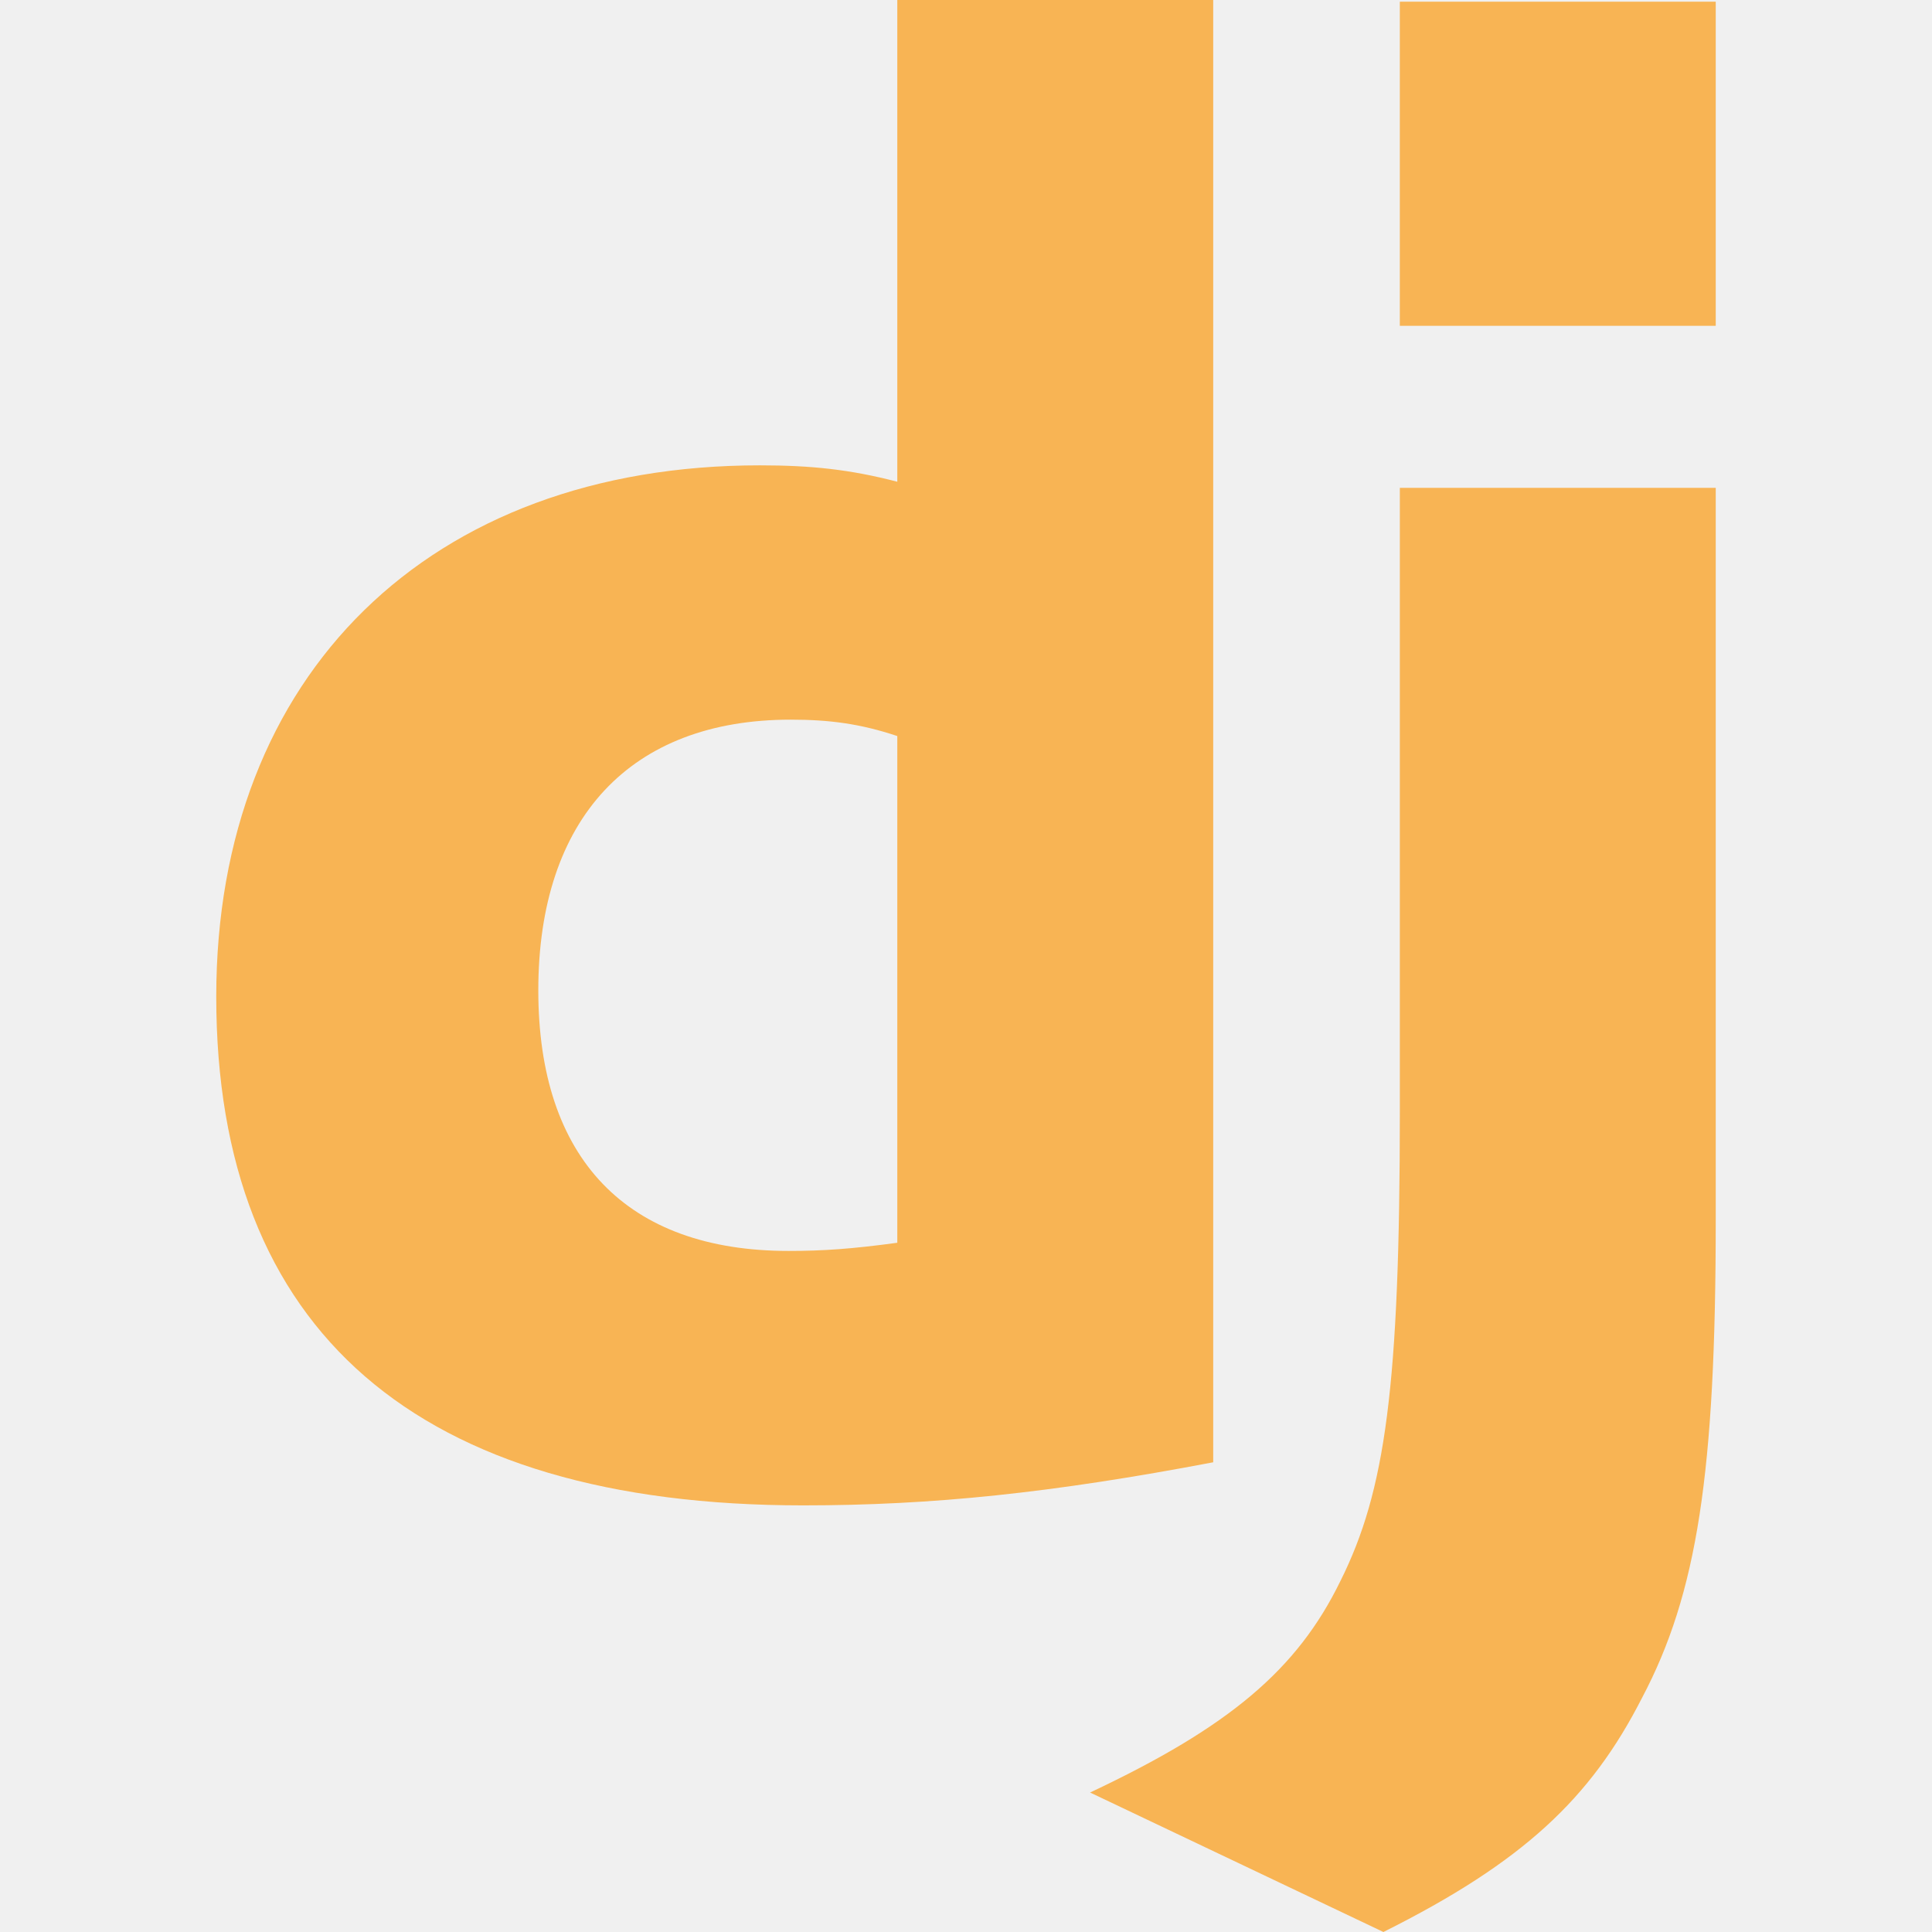
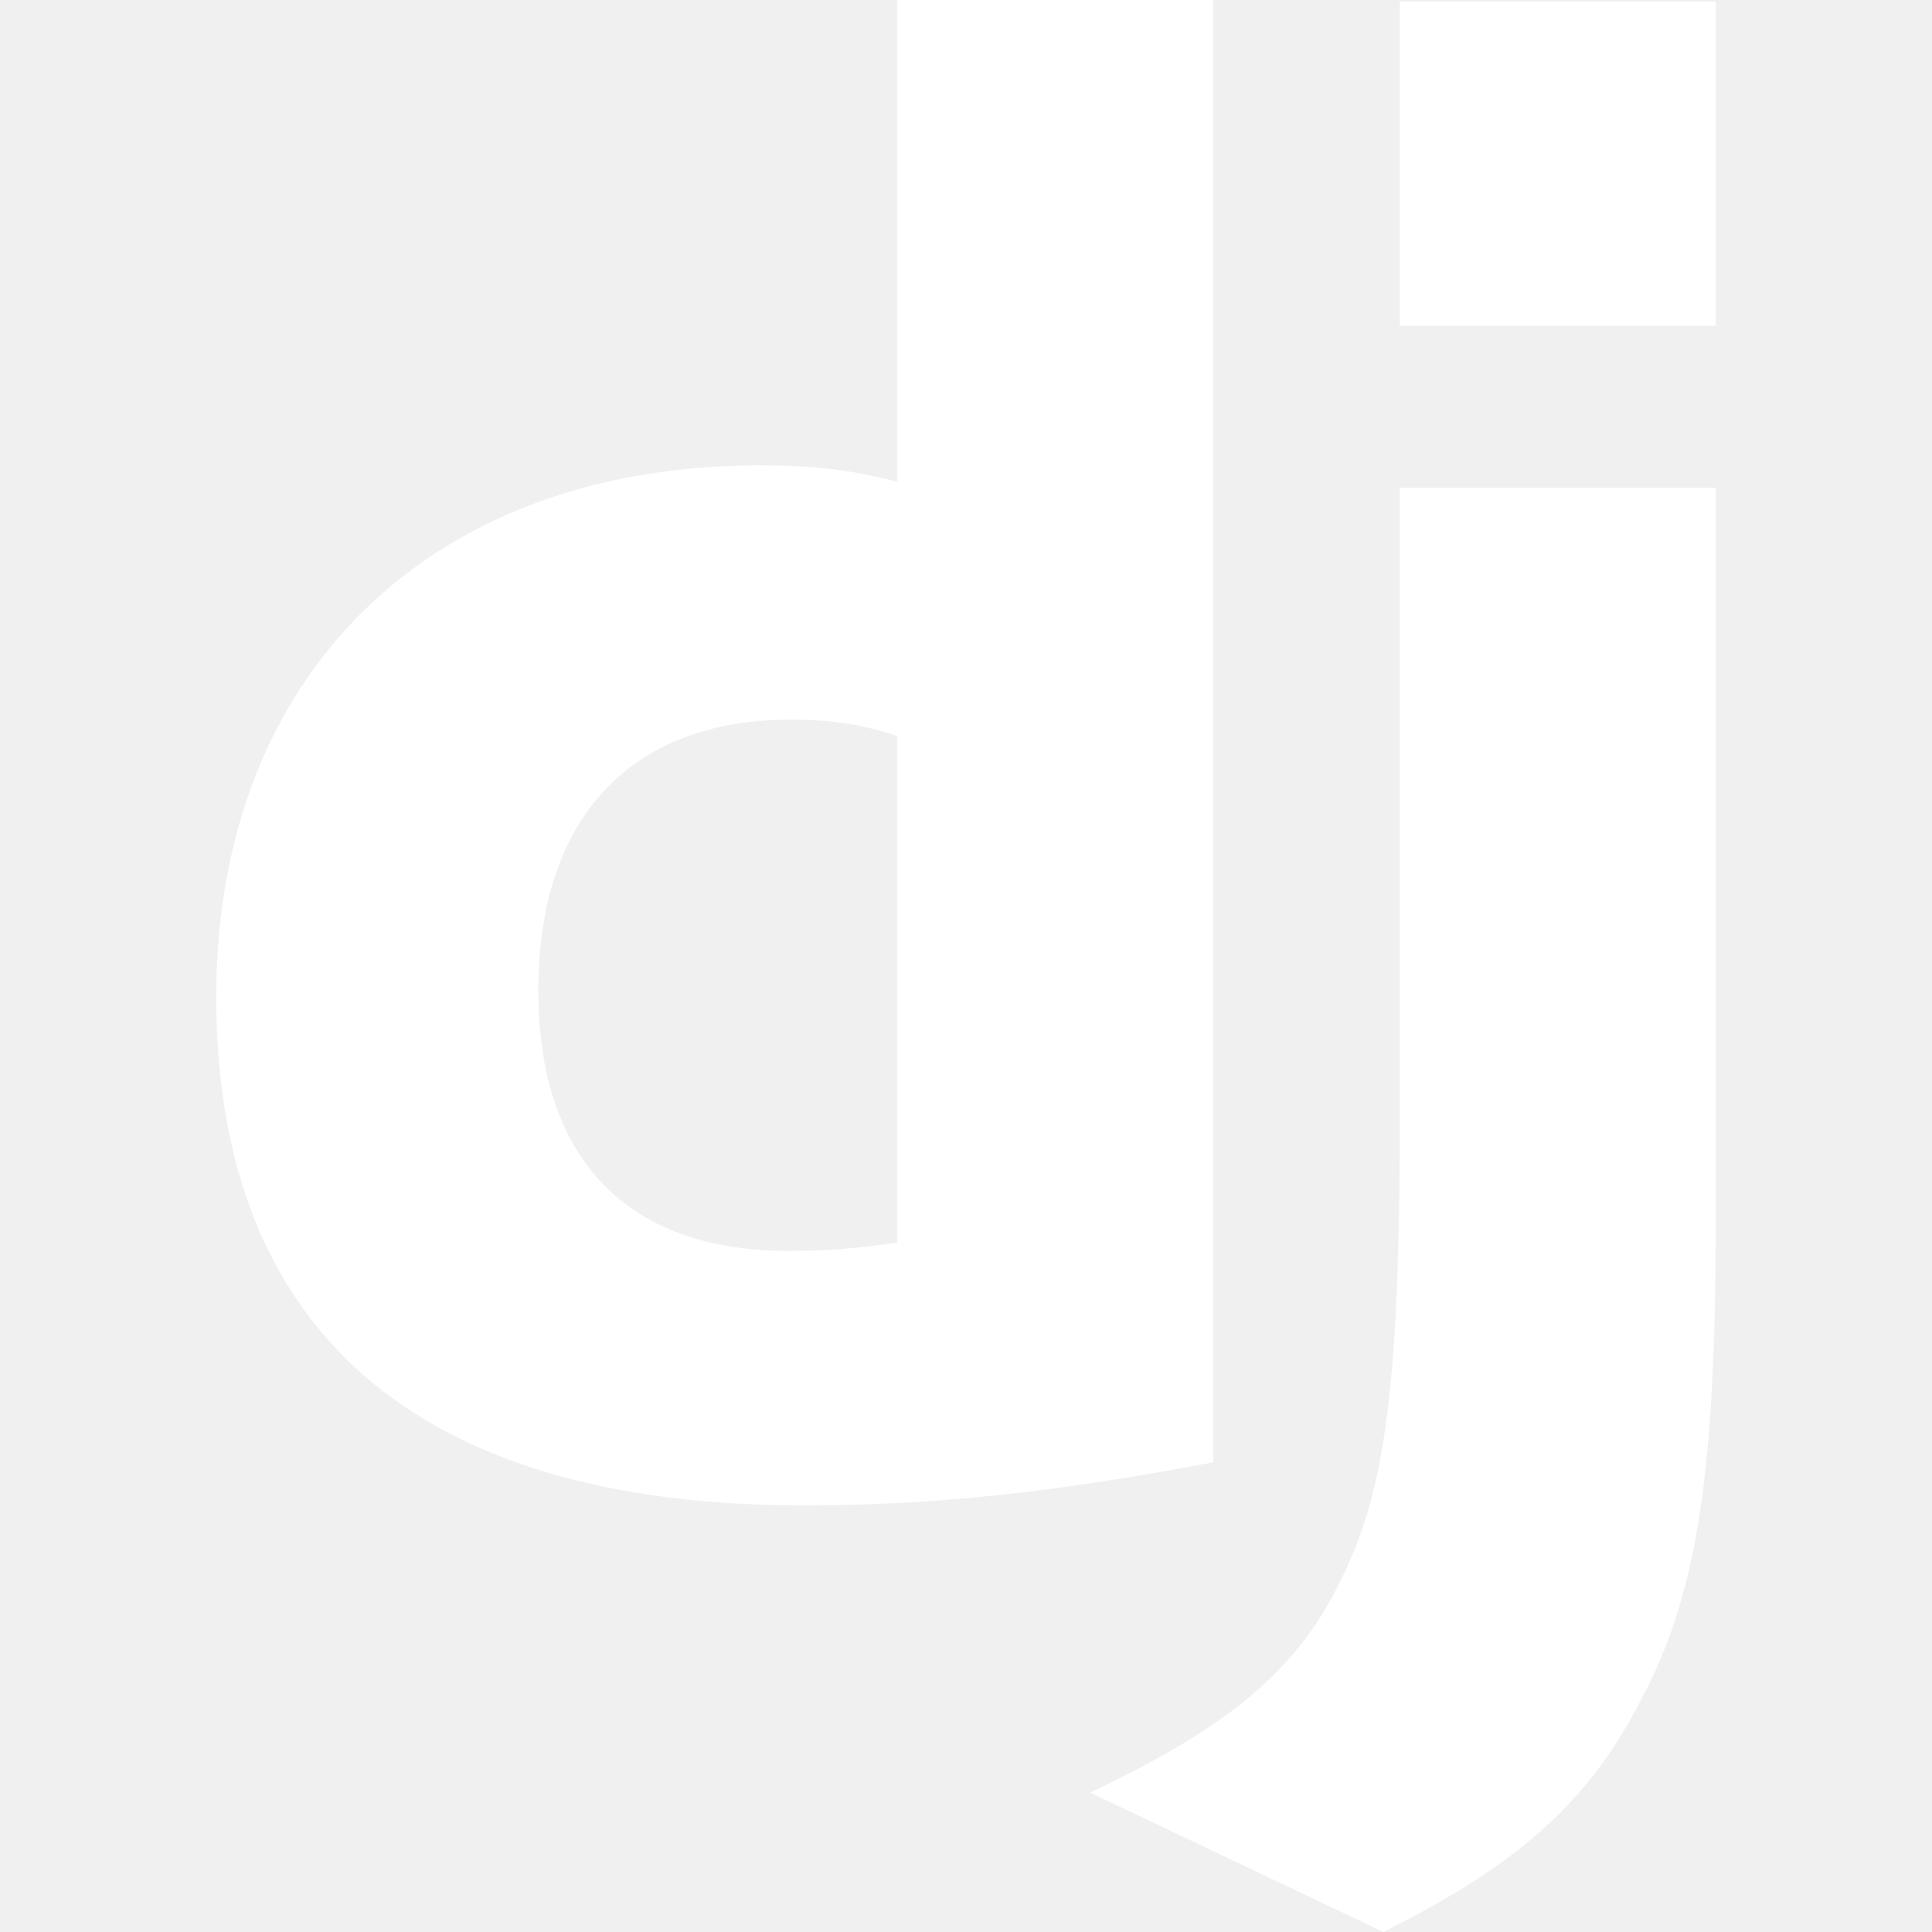
<svg xmlns="http://www.w3.org/2000/svg" viewBox="0 0 128 128">
-   <path fill="#f8b454" d="M59.448 0h20.93v96.88c-10.737 2.04-18.62 2.855-27.181 2.855-25.551-.001-38.87-11.551-38.87-33.705 0-21.338 14.135-35.2 36.015-35.2 3.398 0 5.98.272 9.106 1.087zm0 48.765c-2.446-.815-4.485-1.086-7.067-1.086-10.6 0-16.717 6.523-16.717 17.939 0 11.145 5.845 17.26 16.582 17.26 2.309 0 4.212-.136 7.202-.542z" />
-   <path fill="#f8b454" d="M113.672 32.321V80.84c0 16.717-1.224 24.735-4.893 31.666-3.398 6.661-7.883 10.873-17.124 15.494l-19.435-9.241c9.242-4.35 13.726-8.153 16.58-14 2.99-5.979 3.943-12.91 3.943-31.122V32.321zM92.742.111h20.93v21.474h-20.93z" />
+   <path fill="#ffffff" d="M59.448 0h20.93v96.88c-10.737 2.04-18.62 2.855-27.181 2.855-25.551-.001-38.87-11.551-38.87-33.705 0-21.338 14.135-35.2 36.015-35.2 3.398 0 5.98.272 9.106 1.087zm0 48.765c-2.446-.815-4.485-1.086-7.067-1.086-10.6 0-16.717 6.523-16.717 17.939 0 11.145 5.845 17.26 16.582 17.26 2.309 0 4.212-.136 7.202-.542z">
+   </path>
+   <path fill="#ffffff" d="M113.672 32.321V80.84c0 16.717-1.224 24.735-4.893 31.666-3.398 6.661-7.883 10.873-17.124 15.494l-19.435-9.241c9.242-4.35 13.726-8.153 16.58-14 2.99-5.979 3.943-12.91 3.943-31.122V32.321zM92.742.111h20.93v21.474h-20.93z">
+   </path>
</svg>
